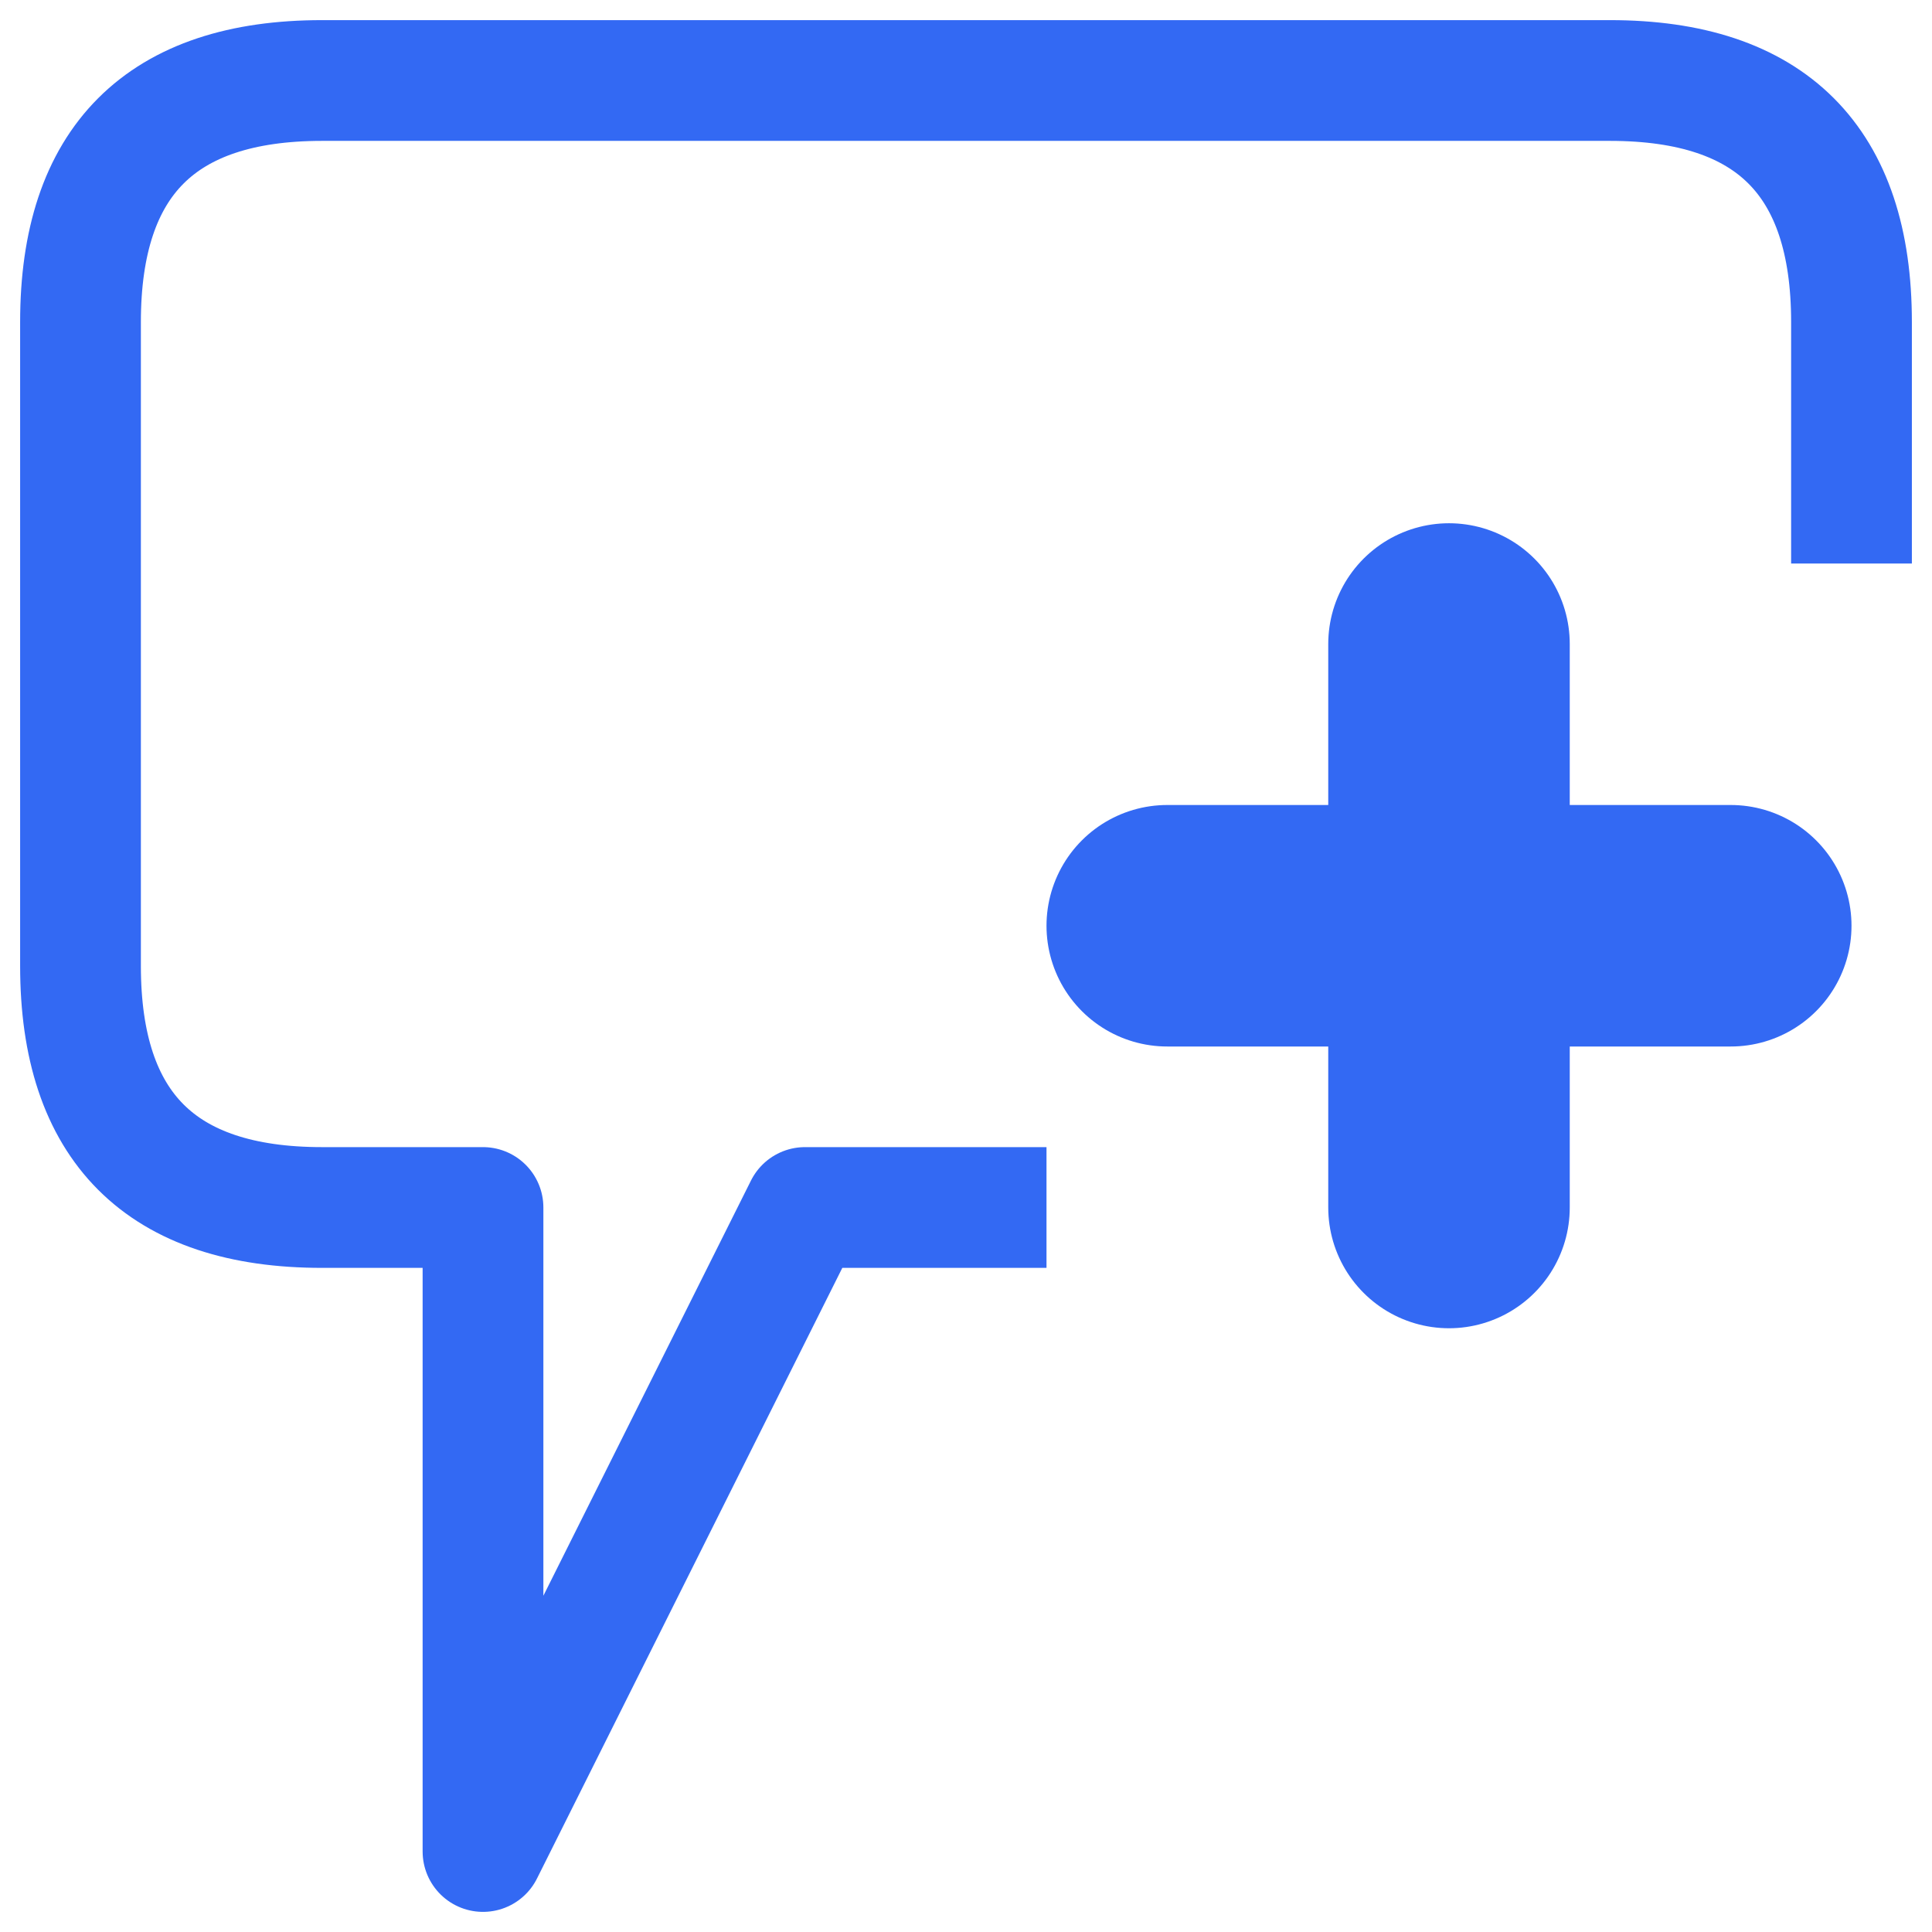
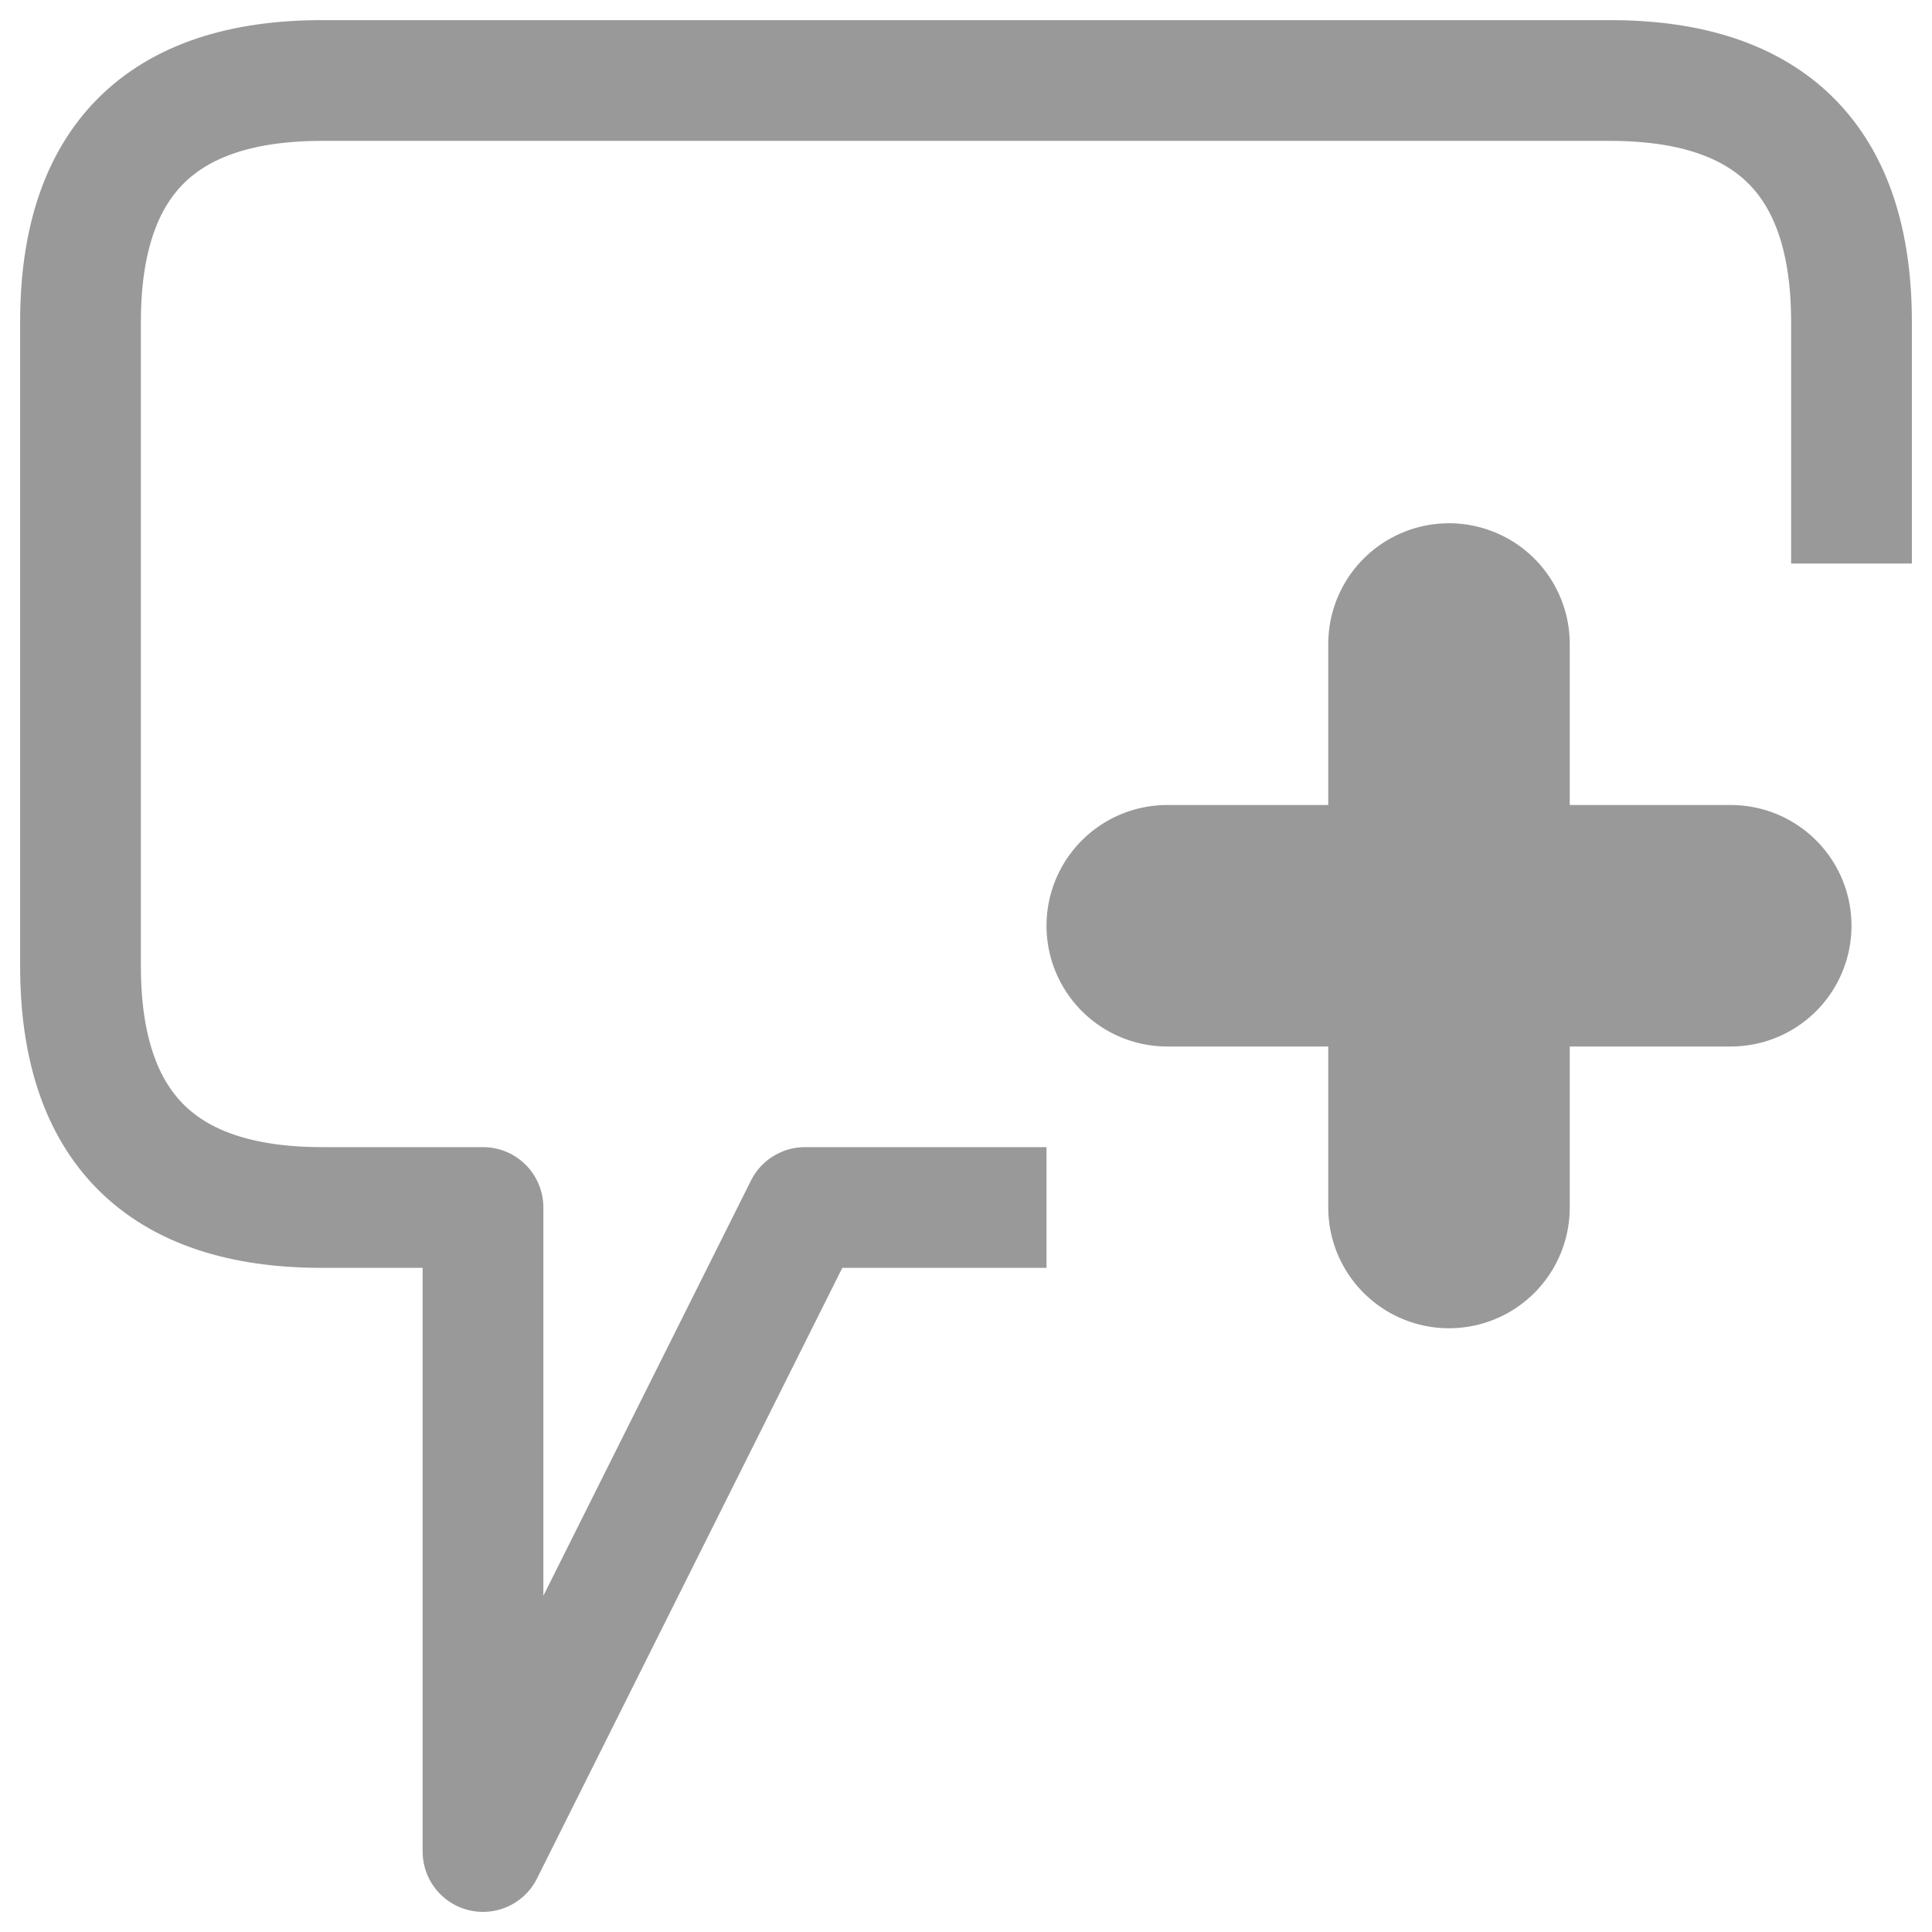
<svg xmlns="http://www.w3.org/2000/svg" width="24" height="24" viewBox="0 0 24 24" fill="none">
-   <path d="M23 7C23 7 23 6 23 4C23 2 22 1 20 1C18 1 6 1 4 1C2 1 1 2 1 4C1 6 1 10 1 12C1 14 2 15 4 15C5.5 15 6 15 6 15V23L10 15H13" stroke="#3369F3" stroke-width="1.5" stroke-linejoin="round" />
-   <path d="M18 8V15" stroke="#3369F3" stroke-width="3" stroke-linecap="round" stroke-linejoin="round" />
-   <path d="M14.5 11.5L21.5 11.5" stroke="#3369F3" stroke-width="3" stroke-linecap="round" stroke-linejoin="round" />
+   <path d="M23 7C23 7 23 6 23 4C23 2 22 1 20 1C18 1 6 1 4 1C2 1 1 2 1 4C1 6 1 10 1 12C1 14 2 15 4 15C5.5 15 6 15 6 15V23L10 15H13" stroke="#999999" stroke-width="1.5" stroke-linejoin="round" />
+   <path d="M18 8V15" stroke="#999999" stroke-width="3" stroke-linecap="round" stroke-linejoin="round" />
+   <path d="M14.5 11.5L21.5 11.5" stroke="#999999" stroke-width="3" stroke-linecap="round" stroke-linejoin="round" />
</svg>
